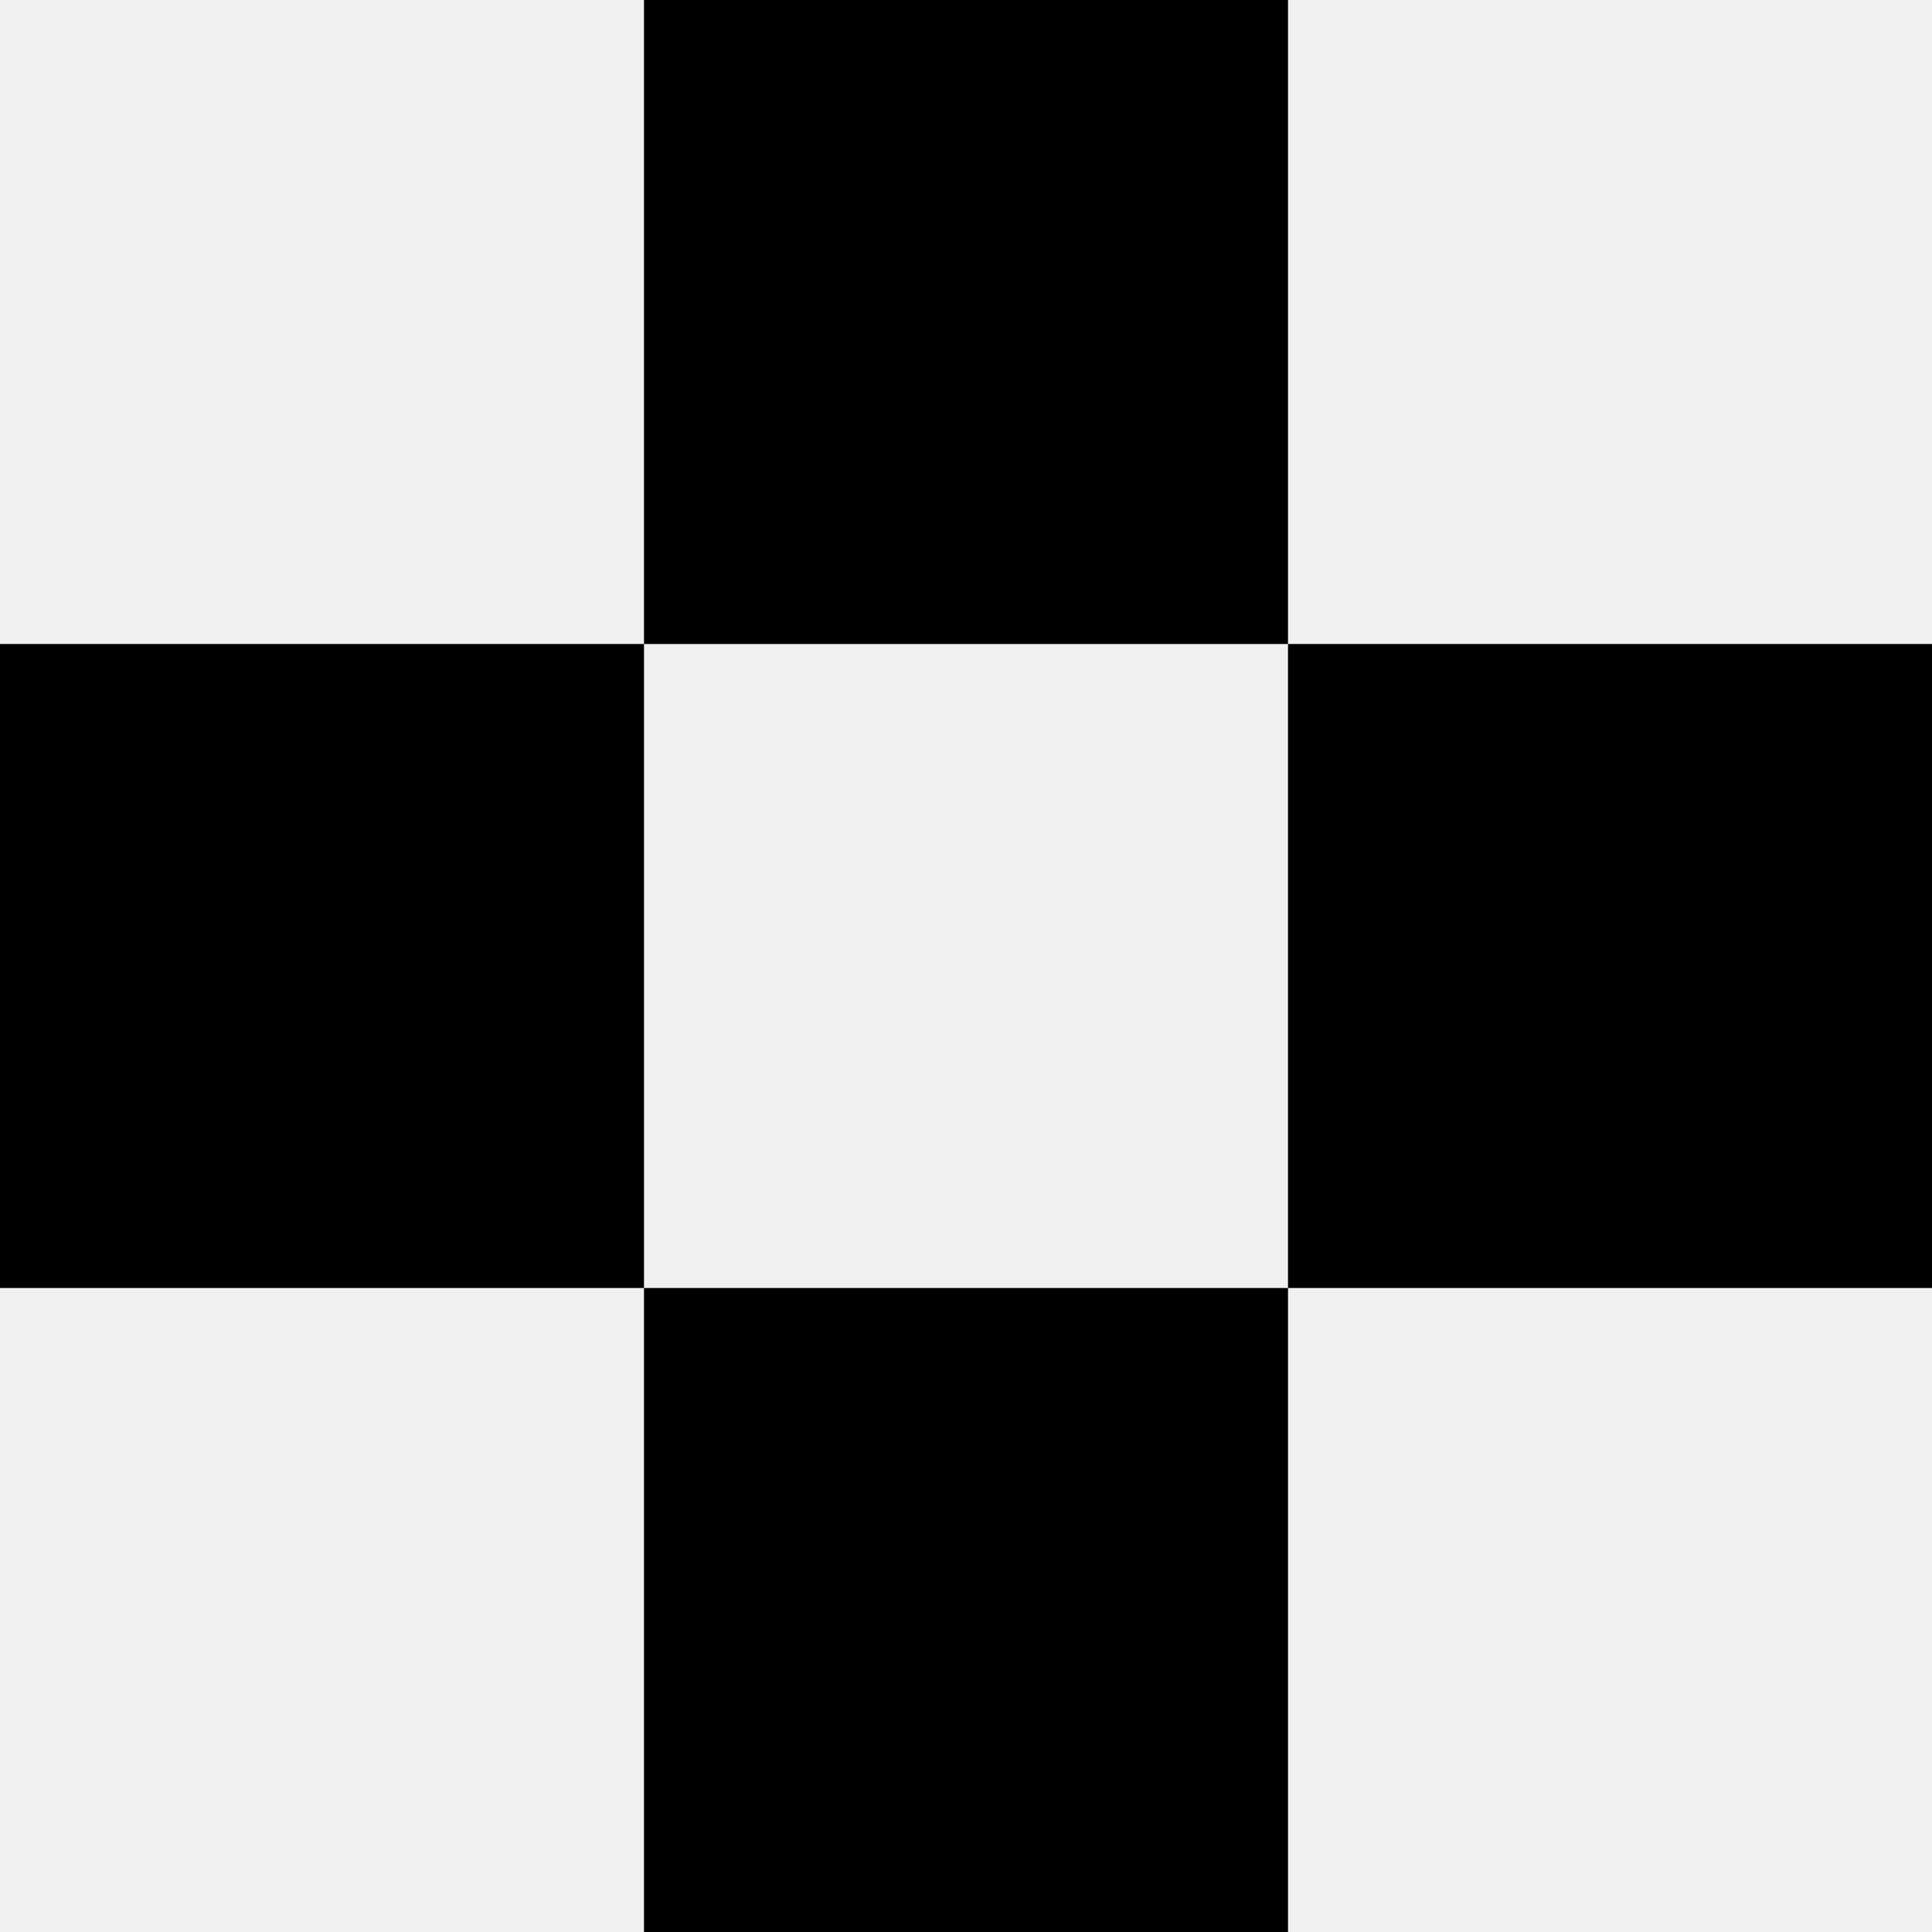
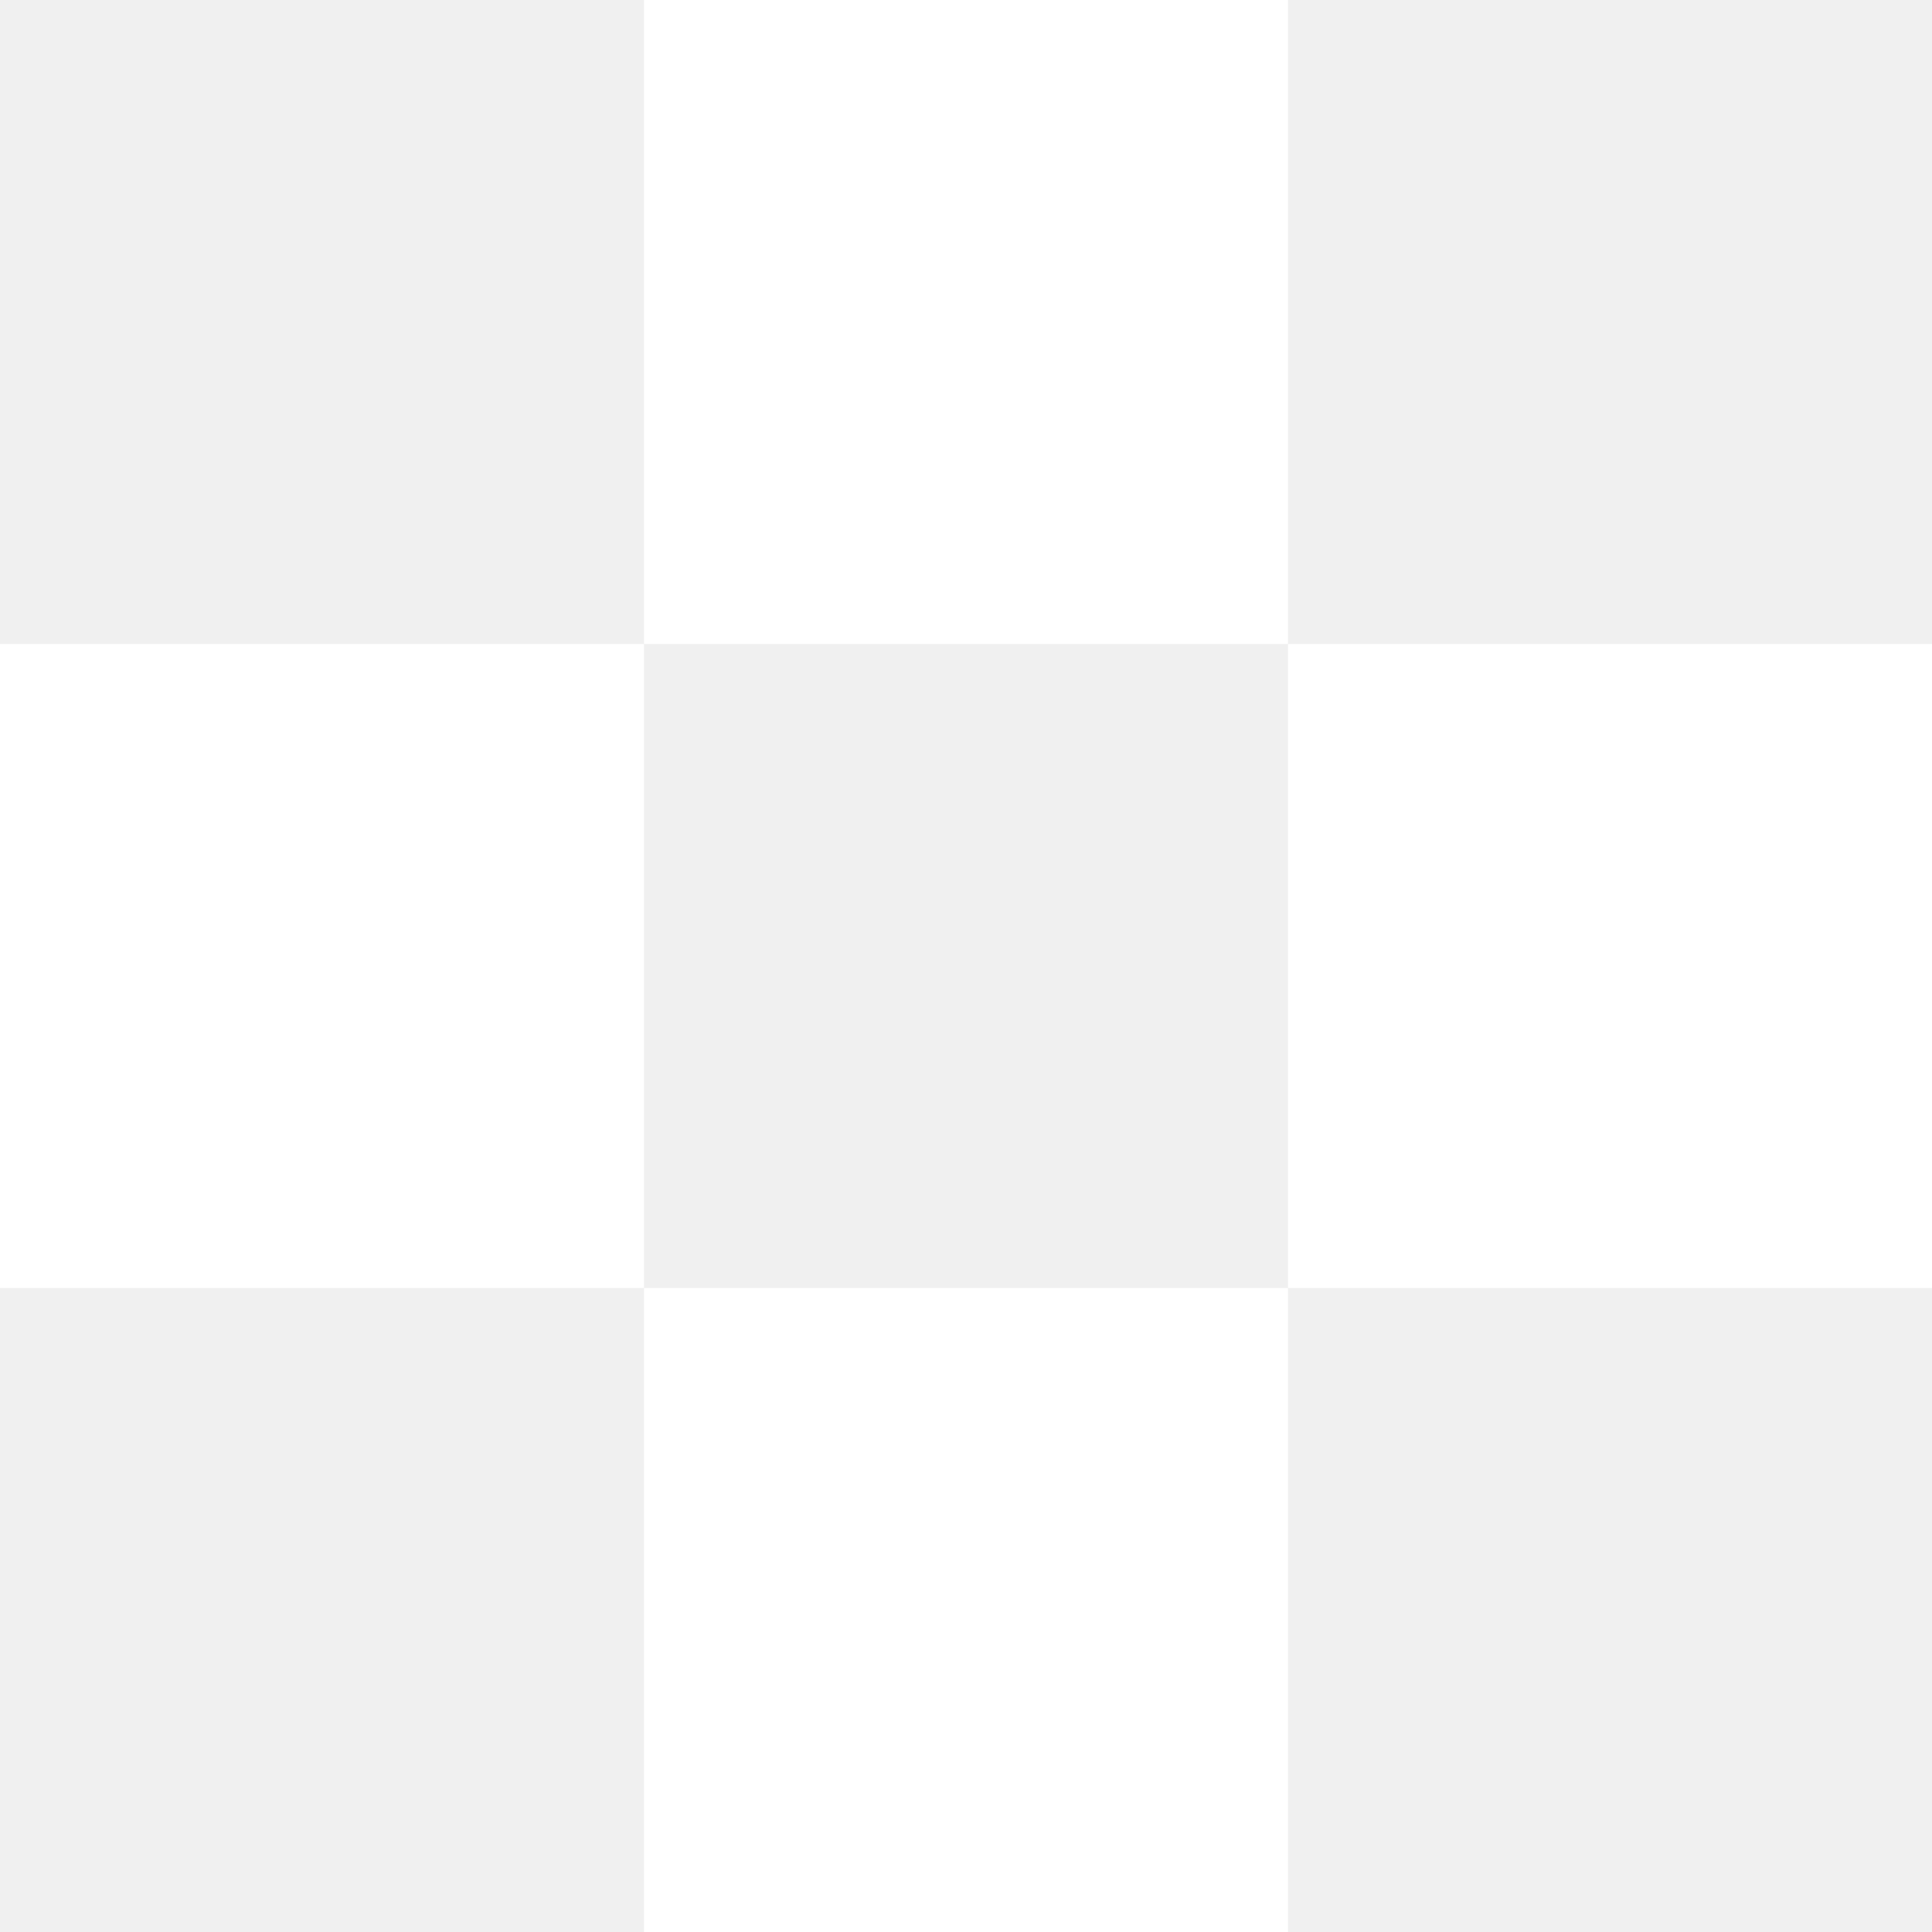
<svg xmlns="http://www.w3.org/2000/svg" viewBox="0 0 3 3" fill-rule="evenodd" clip-rule="evenodd" stroke-linejoin="round" stroke-miterlimit="2">
-   <path fill="currentColo" d="M1 0h1v1H1z" />
-   <path fill="currentColo" d="M0 1h1v1H0z" />
-   <path fill="currentColo" d="M1 2h1v1H1z" />
-   <path fill="currentColo" d="M2 1h1v1H2z" />
+   <path fill="#ffffff" d="M1 0h1v1H1z" />
+   <path fill="#ffffff" d="M0 1h1v1H0z" />
+   <path fill="#ffffff" d="M1 2h1v1H1z" />
+   <path fill="#ffffff" d="M2 1h1v1H2z" />
</svg>
